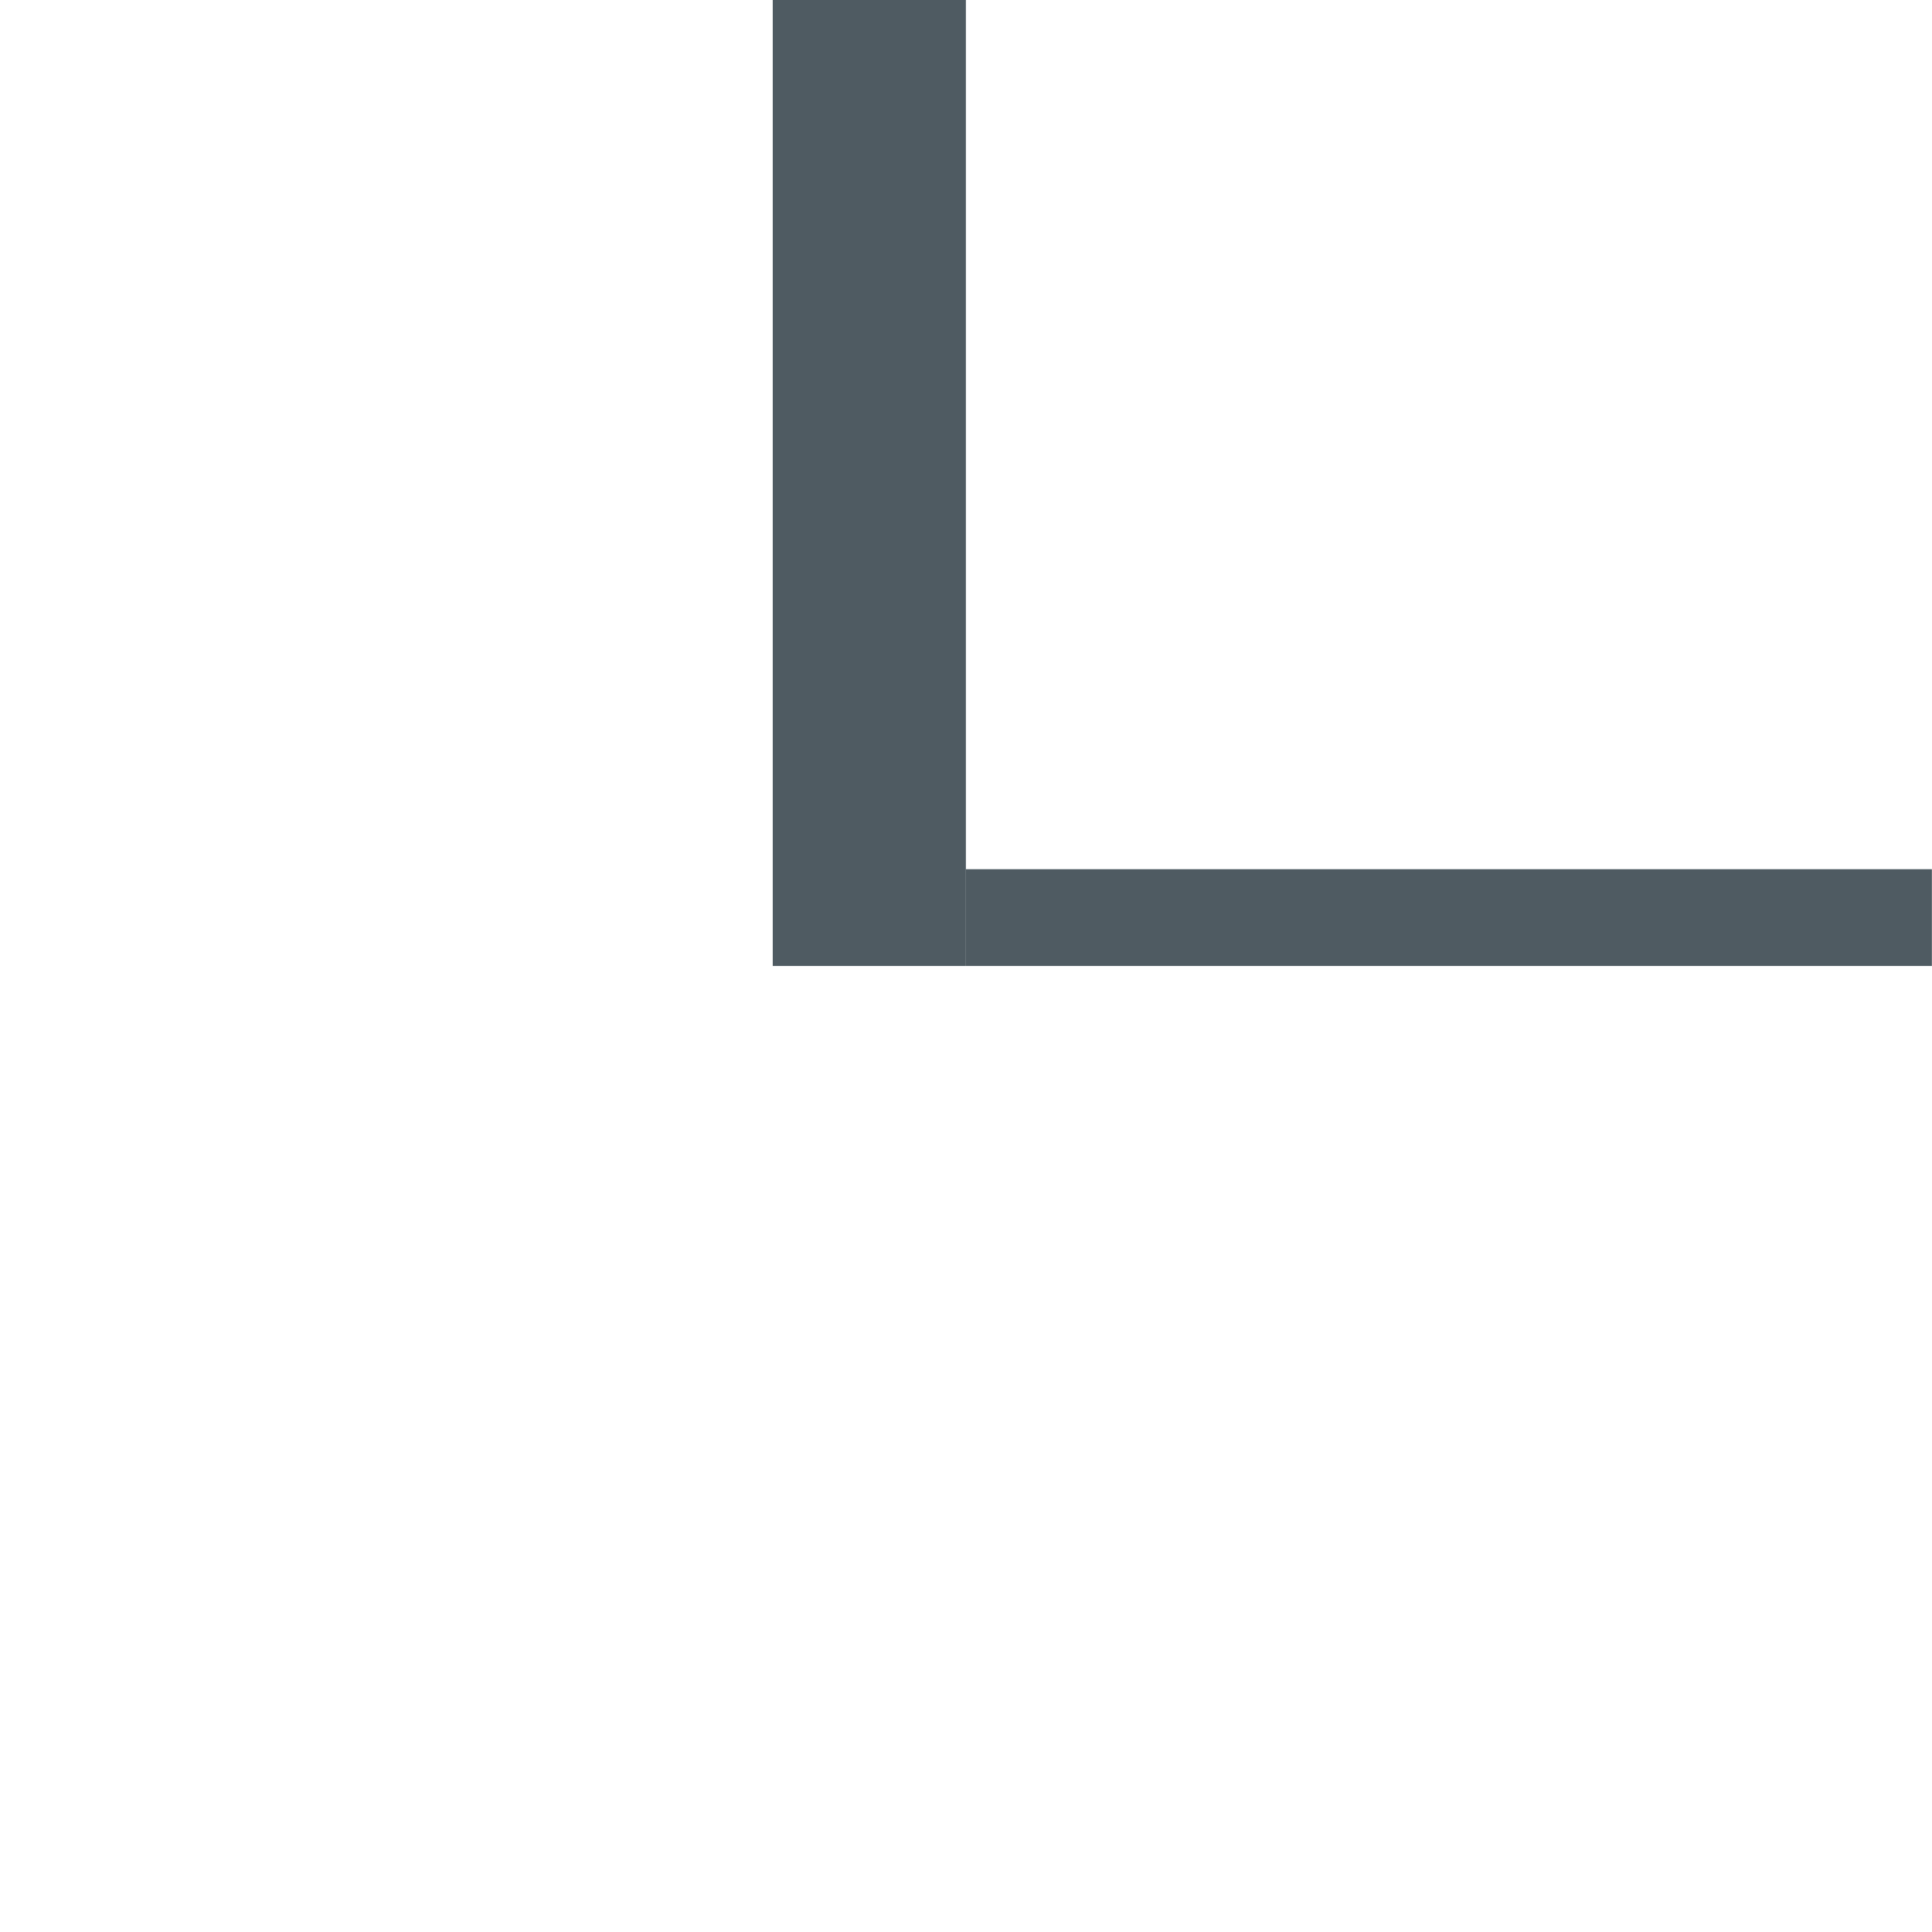
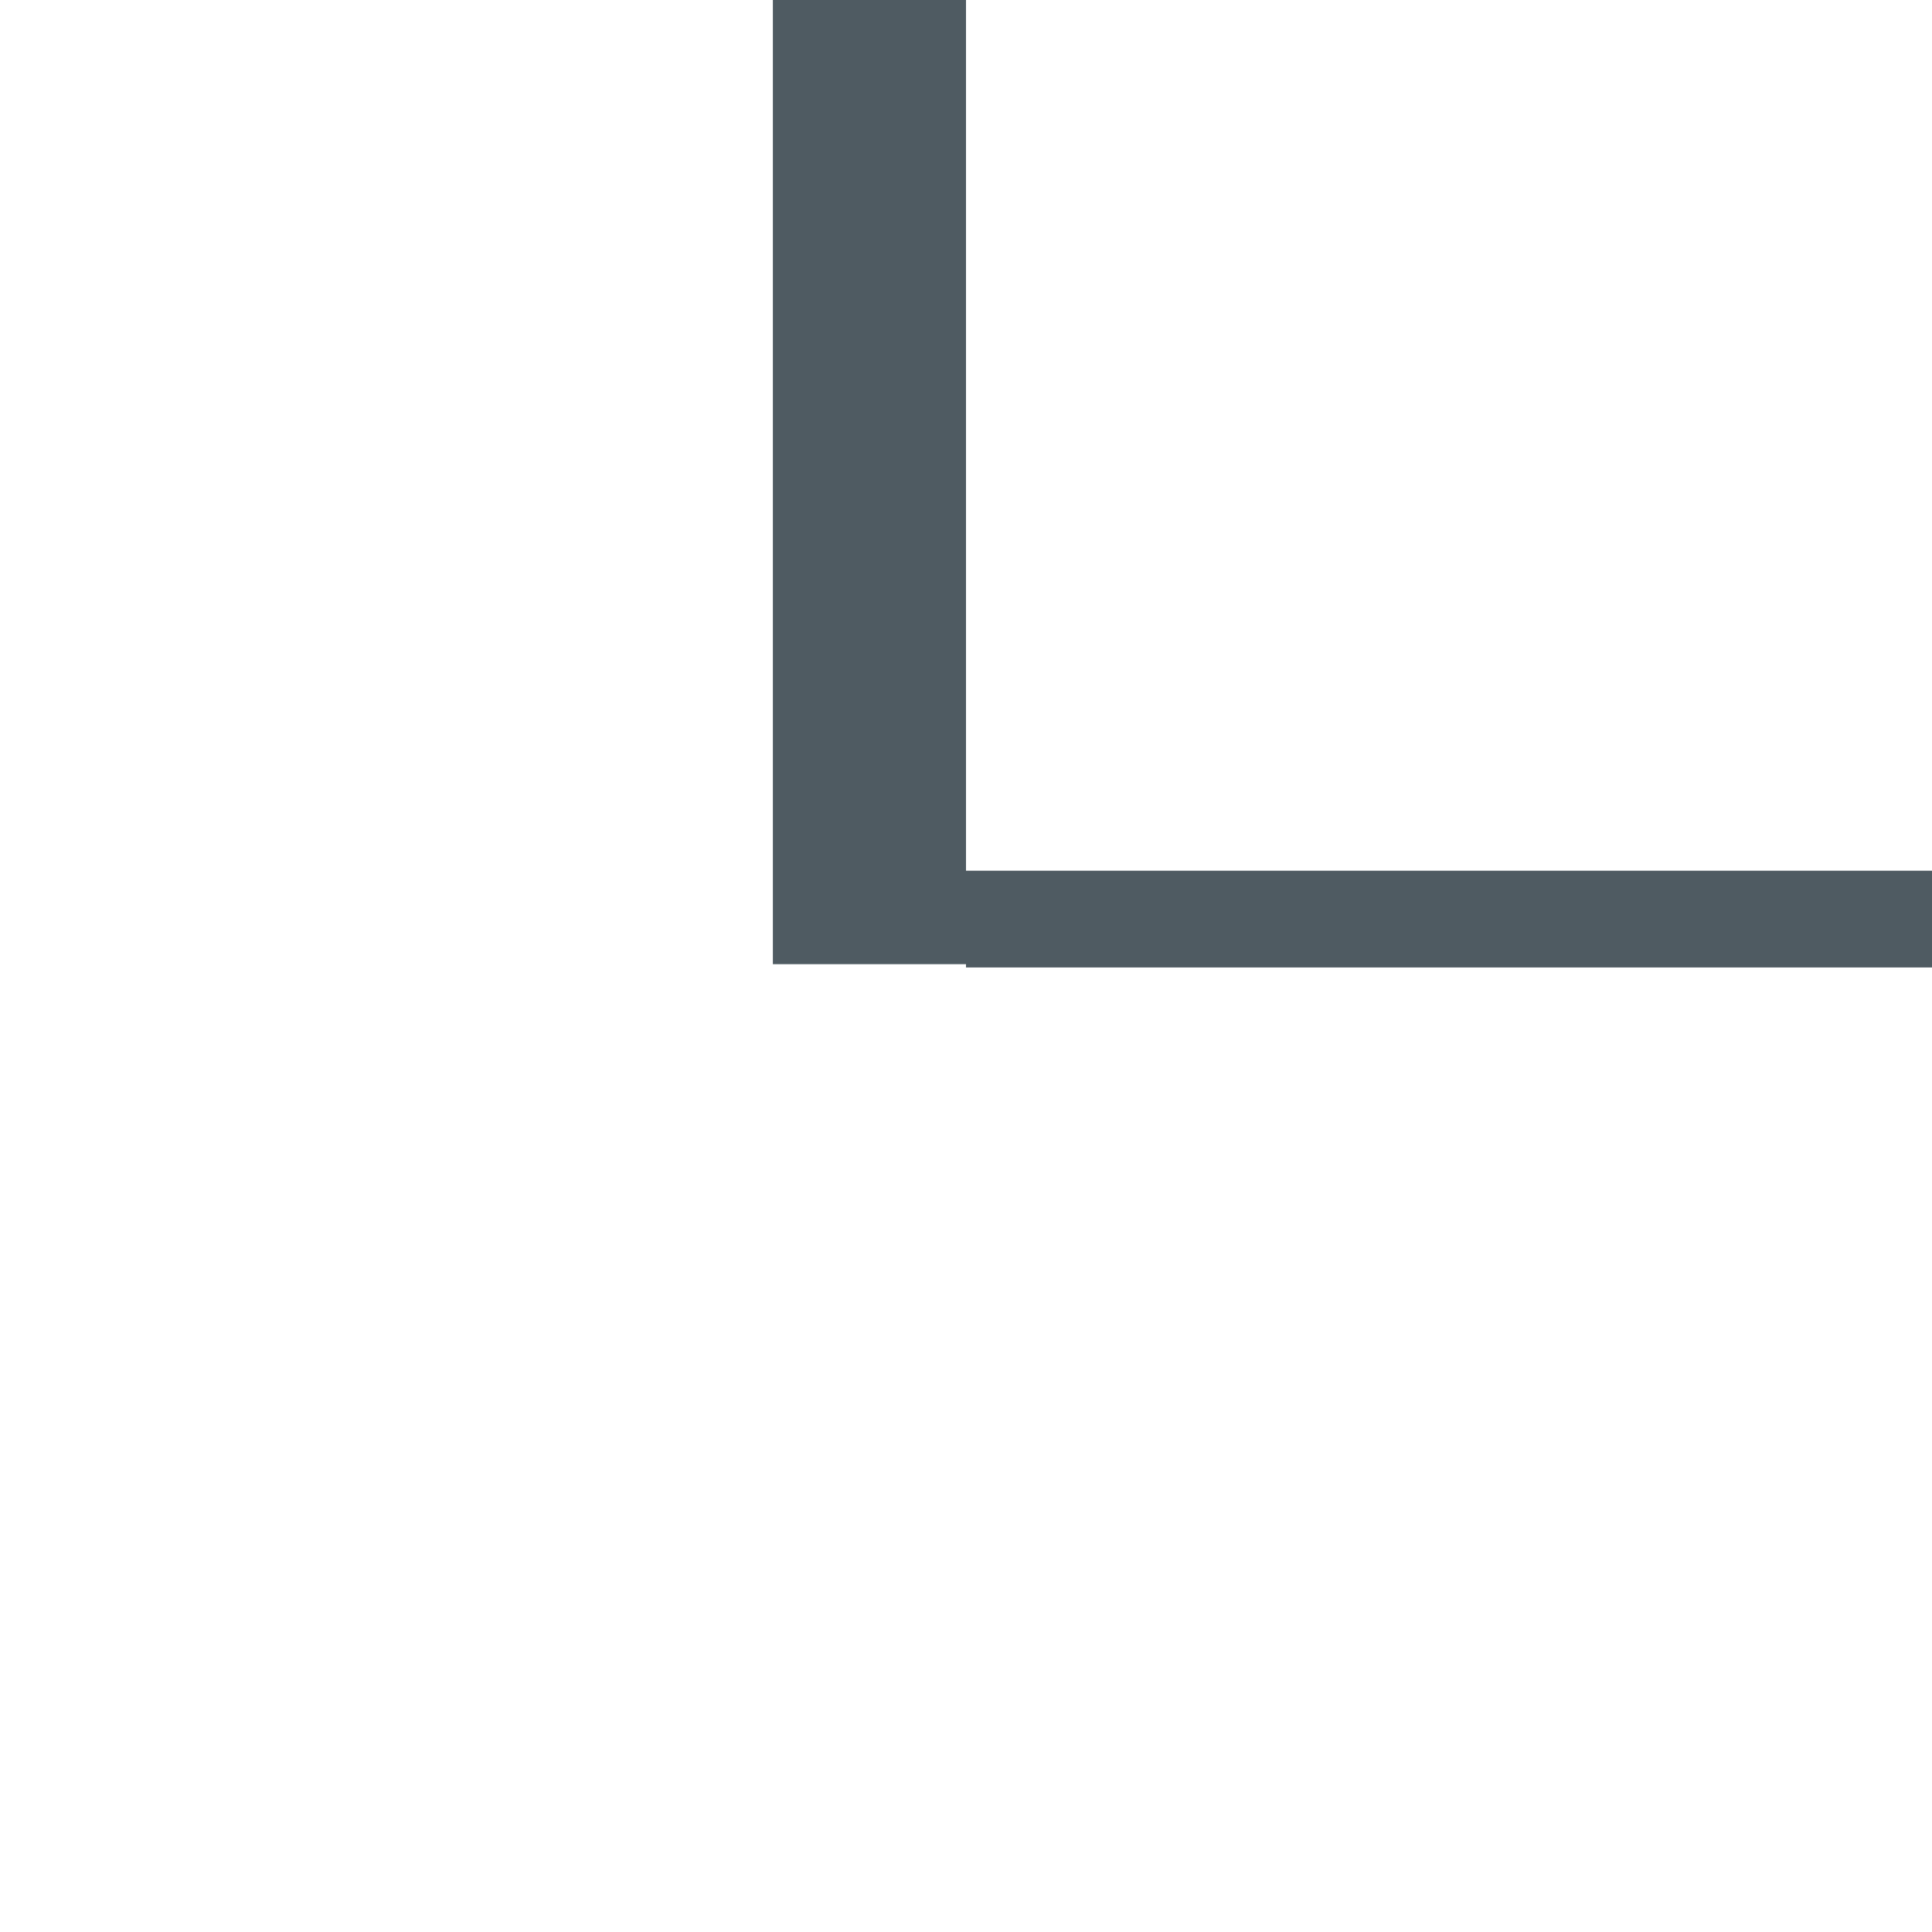
- <svg xmlns="http://www.w3.org/2000/svg" width="20" height="20" viewBox="0 0 5.292 5.292" version="1.1" id="svg8">
-   <defs id="defs2" />
-   <g id="layer1" transform="translate(0,-291.7083)">
-     <g id="g847" transform="matrix(0.05207439,0,0,0.05207453,-0.9012516,282.412)">
-       <g id="g851">
-         <g id="g1059" transform="matrix(1.998622,0,0,1.998619,17.32448,-313.5231)">
-           <path style="opacity:1;fill:none;fill-opacity:0.494;stroke:#ffffff00;stroke-width:0.07;stroke-linecap:round;stroke-linejoin:round;stroke-miterlimit:4;stroke-dasharray:none;stroke-dashoffset:0;stroke-opacity:1;paint-order:stroke fill markers" d="M 25.4,271.6 -8.0000008e-7,246.2 H 50.8 Z" id="path883" />
-           <path id="path880" d="m 25.4,271.6 25.4,25.4 H 0 Z" style="opacity:1;fill:none;fill-opacity:0.494;stroke:#ffffff00;stroke-width:0.07;stroke-linecap:round;stroke-linejoin:round;stroke-miterlimit:4;stroke-dasharray:none;stroke-dashoffset:0;stroke-opacity:1;paint-order:stroke fill markers" />
-           <rect ry="5.053" y="253.849" x="7.649" height="35.529" width="35.529" id="rect870" style="opacity:1;fill:none;fill-opacity:0.494;stroke:#ffffff00;stroke-width:0.062;stroke-linecap:round;stroke-linejoin:round;stroke-miterlimit:4;stroke-dasharray:none;stroke-dashoffset:0;stroke-opacity:1;paint-order:stroke fill markers" />
-           <circle r="25.397" cy="271.6" cx="25.4" id="path872" style="opacity:1;fill:none;fill-opacity:0.494;stroke:#ffffff00;stroke-width:0.076;stroke-linecap:round;stroke-linejoin:round;stroke-miterlimit:4;stroke-dasharray:none;stroke-dashoffset:0;stroke-opacity:1;paint-order:stroke fill markers" />
-           <circle transform="rotate(-45)" cx="-174.09" cy="210.011" r="12.656" id="path876" style="opacity:1;fill:none;fill-opacity:0.494;stroke:#ffffff00;stroke-width:0.074;stroke-linecap:round;stroke-linejoin:round;stroke-miterlimit:4;stroke-dasharray:none;stroke-dashoffset:0;stroke-opacity:1;paint-order:stroke fill markers" />
-           <path id="path904" d="m 25.4,271.6 -25.4,25.4 v -50.8 z" style="opacity:1;fill:none;fill-opacity:0.494;stroke:#ffffff00;stroke-width:0.07;stroke-linecap:round;stroke-linejoin:round;stroke-miterlimit:4;stroke-dasharray:none;stroke-dashoffset:0;stroke-opacity:1;paint-order:stroke fill markers" />
-           <path style="opacity:1;fill:none;fill-opacity:0.494;stroke:#ffffff00;stroke-width:0.07;stroke-linecap:round;stroke-linejoin:round;stroke-miterlimit:4;stroke-dasharray:none;stroke-dashoffset:0;stroke-opacity:1;paint-order:stroke fill markers" d="m 25.4,271.6 25.4,-25.4 v 50.8 z" id="path906" />
-           <rect ry="5.051" y="256.393" x="2.566" height="30.44" width="45.694" id="rect837" style="opacity:1;fill:none;fill-opacity:0.494;stroke:#ffffff00;stroke-width:0.066;stroke-linecap:round;stroke-linejoin:round;stroke-miterlimit:4;stroke-dasharray:none;stroke-dashoffset:0;stroke-opacity:1;paint-order:stroke fill markers" />
-           <rect style="opacity:1;fill:none;fill-opacity:0.494;stroke:#ffffff00;stroke-width:0.066;stroke-linecap:round;stroke-linejoin:round;stroke-miterlimit:4;stroke-dasharray:none;stroke-dashoffset:0;stroke-opacity:1;paint-order:stroke fill markers" id="rect831" width="45.694" height="30.441" x="248.766" y="-40.633" ry="5.051" transform="rotate(90)" />
-         </g>
+ <svg xmlns="http://www.w3.org/2000/svg" width="20" height="20" version="1.1" viewBox="0 0 5.292 5.292">
+   <g transform="translate(0 -291.71)">
+     <g transform="matrix(.052074 0 0 .052075 -.90125 282.41)">
+       <g transform="matrix(1.9986 0 0 1.9986 17.324 -313.52)" fill="none" stroke="#ffffff00" stroke-linecap="round" stroke-linejoin="round">
+         <path d="m25.4 271.6-25.4-25.4h50.8z" stroke-width=".07" style="paint-order:stroke fill markers" />
+         <path d="m25.4 271.6 25.4 25.4h-50.8z" stroke-width=".07" style="paint-order:stroke fill markers" />
+         <rect x="7.649" y="253.85" width="35.529" height="35.529" ry="5.053" stroke-width=".062" style="paint-order:stroke fill markers" />
+         <circle cx="25.4" cy="271.6" r="25.397" stroke-width=".076" style="paint-order:stroke fill markers" />
+         <circle transform="rotate(-45)" cx="-174.09" cy="210.01" r="12.656" stroke-width=".074" style="paint-order:stroke fill markers" />
+         <path d="m25.4 271.6-25.4 25.4v-50.8z" stroke-width=".07" style="paint-order:stroke fill markers" />
+         <path d="m25.4 271.6 25.4-25.4v50.8z" stroke-width=".07" style="paint-order:stroke fill markers" />
+         <rect x="2.566" y="256.39" width="45.694" height="30.44" ry="5.051" stroke-width=".066" style="paint-order:stroke fill markers" />
+         <rect transform="rotate(90)" x="248.77" y="-40.633" width="45.694" height="30.441" ry="5.051" stroke-width=".066" style="paint-order:stroke fill markers" />
      </g>
    </g>
-     <path style="opacity:1;fill:#ffc107;fill-opacity:1;stroke:none;stroke-width:0.386;stroke-miterlimit:4;stroke-dasharray:none;stroke-opacity:1" d="m 50.206,401.677 c 110.217,0.713 55.109,0.356 0,0 z" id="rect997" />
-     <g id="layer1-5" transform="translate(-49.82829,-54.46449)">
-       <g id="g839" transform="translate(45.59496,51.81866)">
-         <rect style="opacity:1;fill:#4f5b62;fill-opacity:1;stroke:none;stroke-width:1.183;stroke-linecap:round;stroke-linejoin:round;stroke-miterlimit:4;stroke-dasharray:none;stroke-dashoffset:0;stroke-opacity:1" id="rect834" width="0.529" height="2.646" x="6.35" y="294.354" />
-         <rect style="fill:#4f5b62;fill-opacity:1;stroke:none;stroke-width:0.986;stroke-linecap:round;stroke-linejoin:round" id="rect847" width="2.646" height="0.265" x="6.879" y="296.735" />
+     <path d="m50.206 401.68c110.22 0.713 55.109 0.356 0 0z" fill="#ffc107" />
+     <g transform="translate(-49.828 -54.464)">
+       <g transform="translate(45.595 51.819)" fill="#4f5b62">
+         <rect x="6.35" y="294.35" width=".529" height="2.646" />
+         <rect x="6.879" y="296.74" width="2.646" height=".265" />
      </g>
    </g>
  </g>
</svg>
